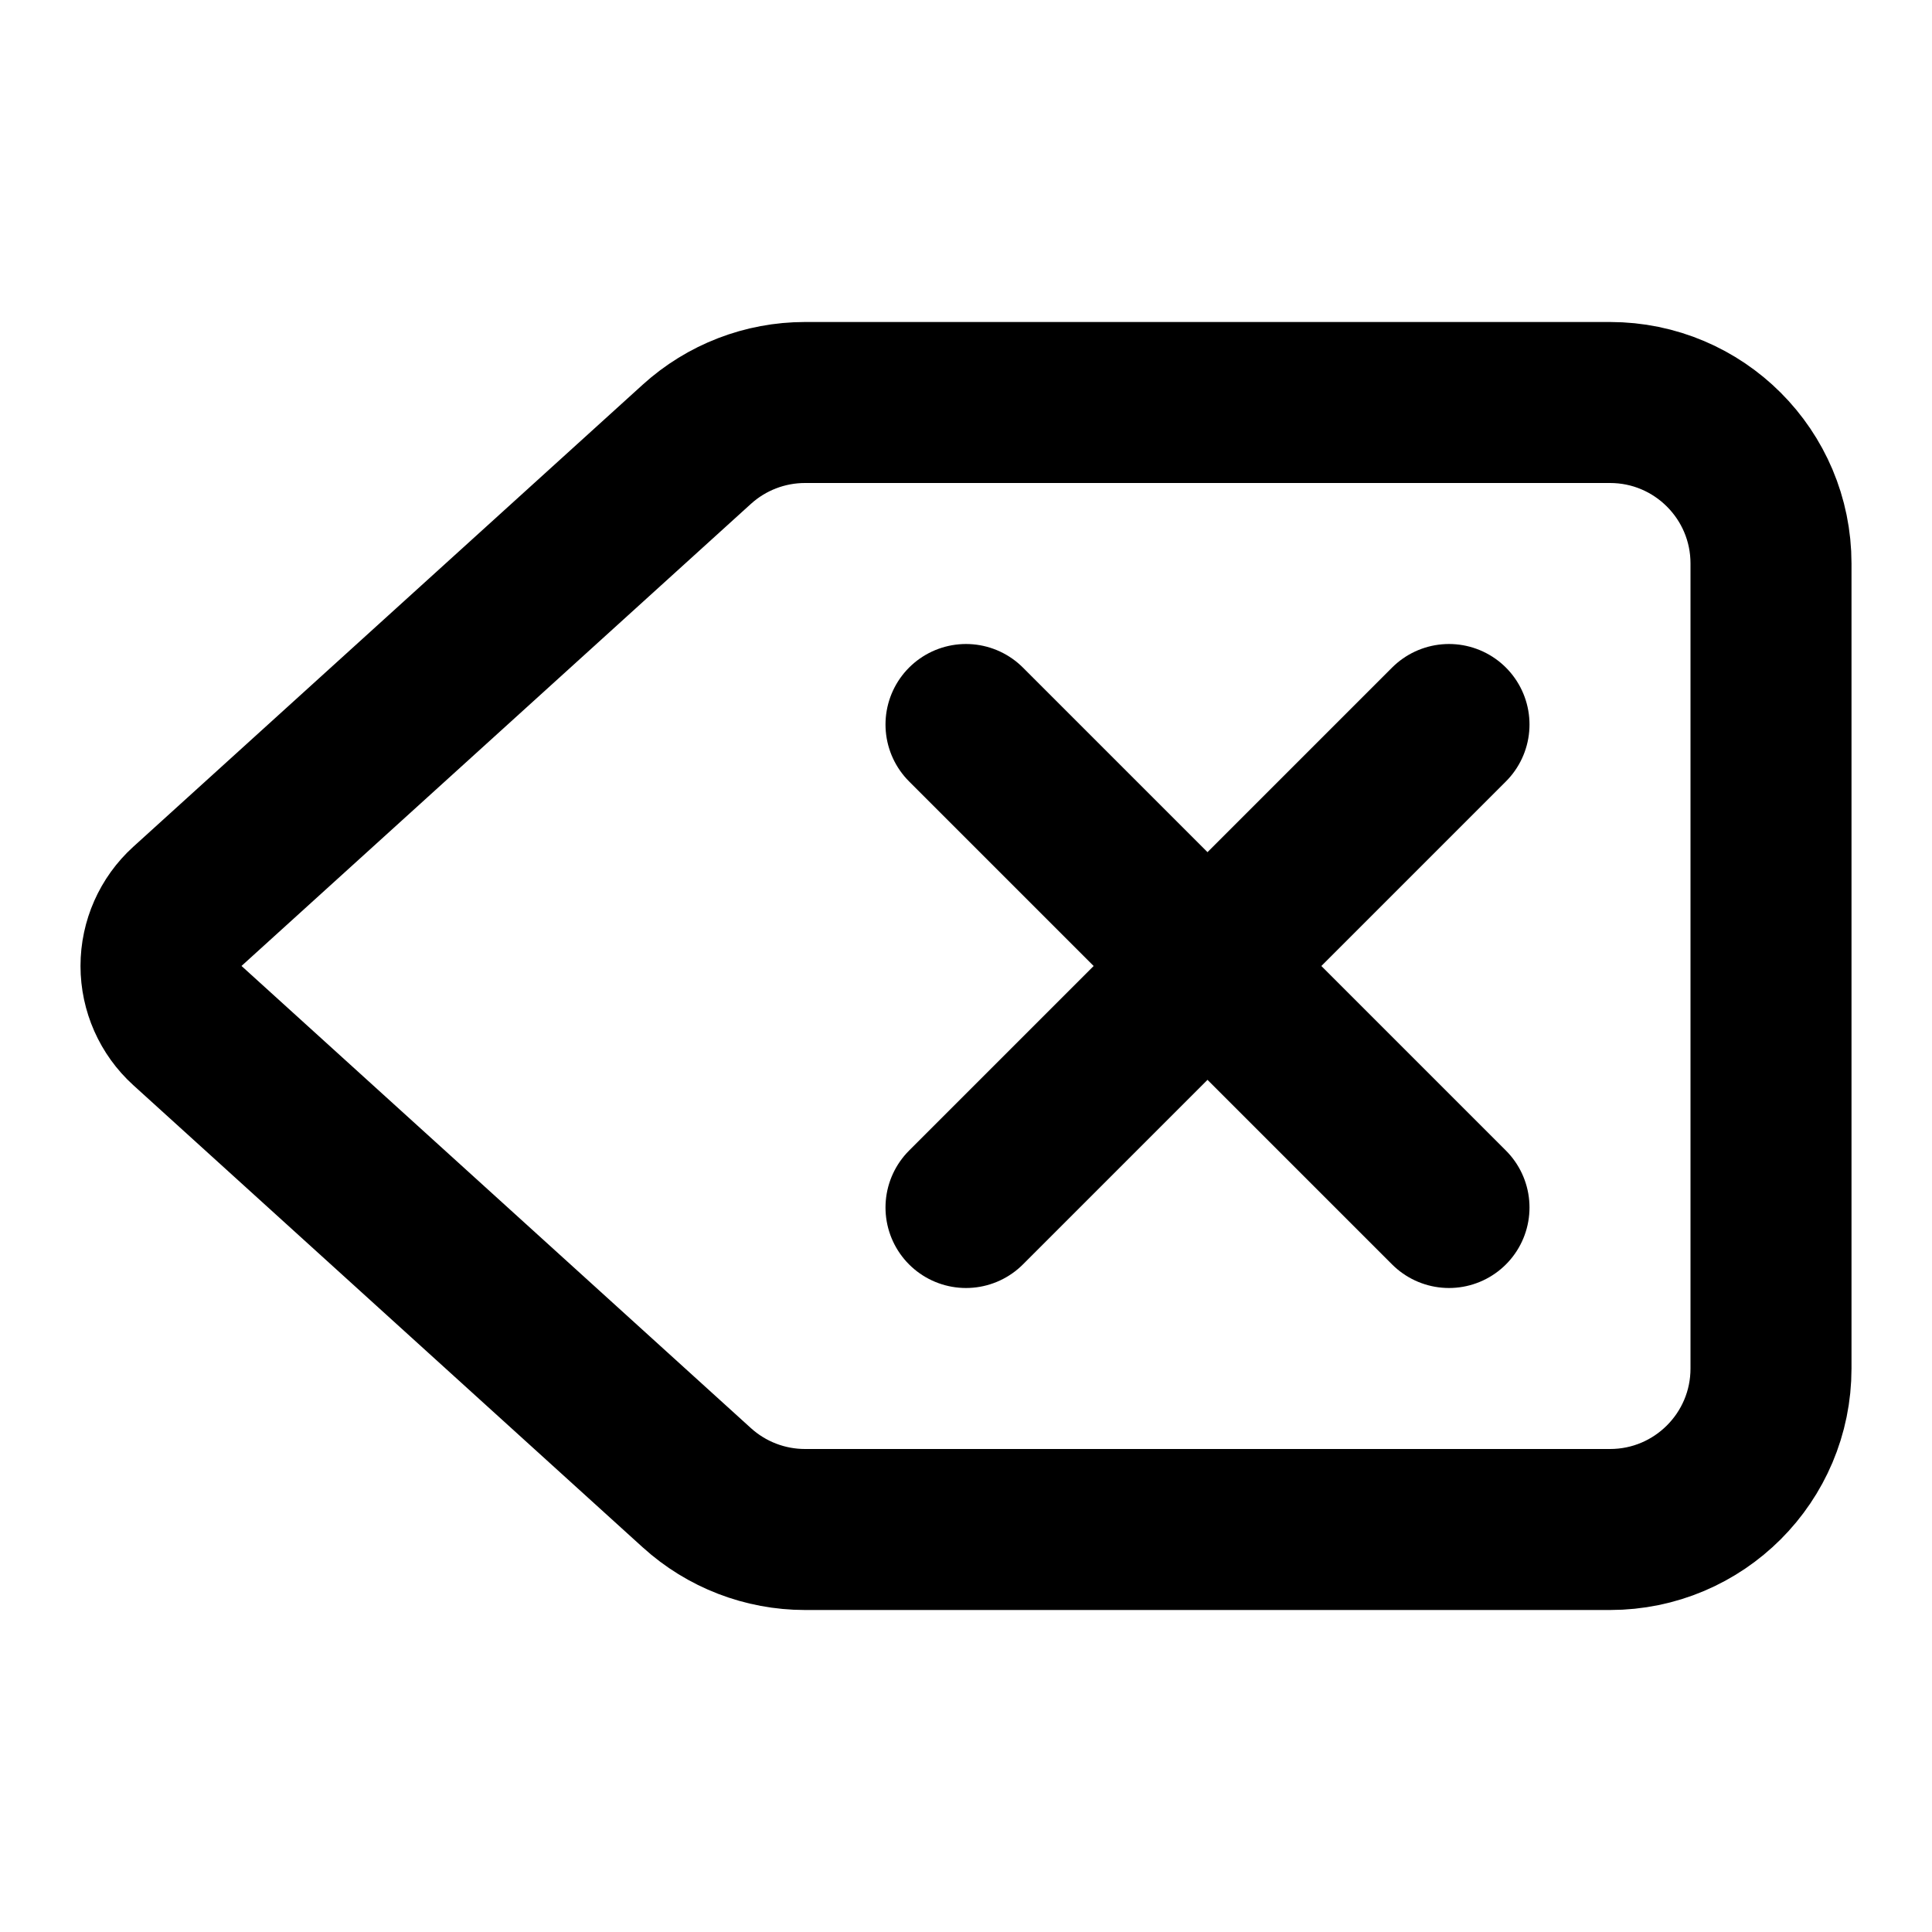
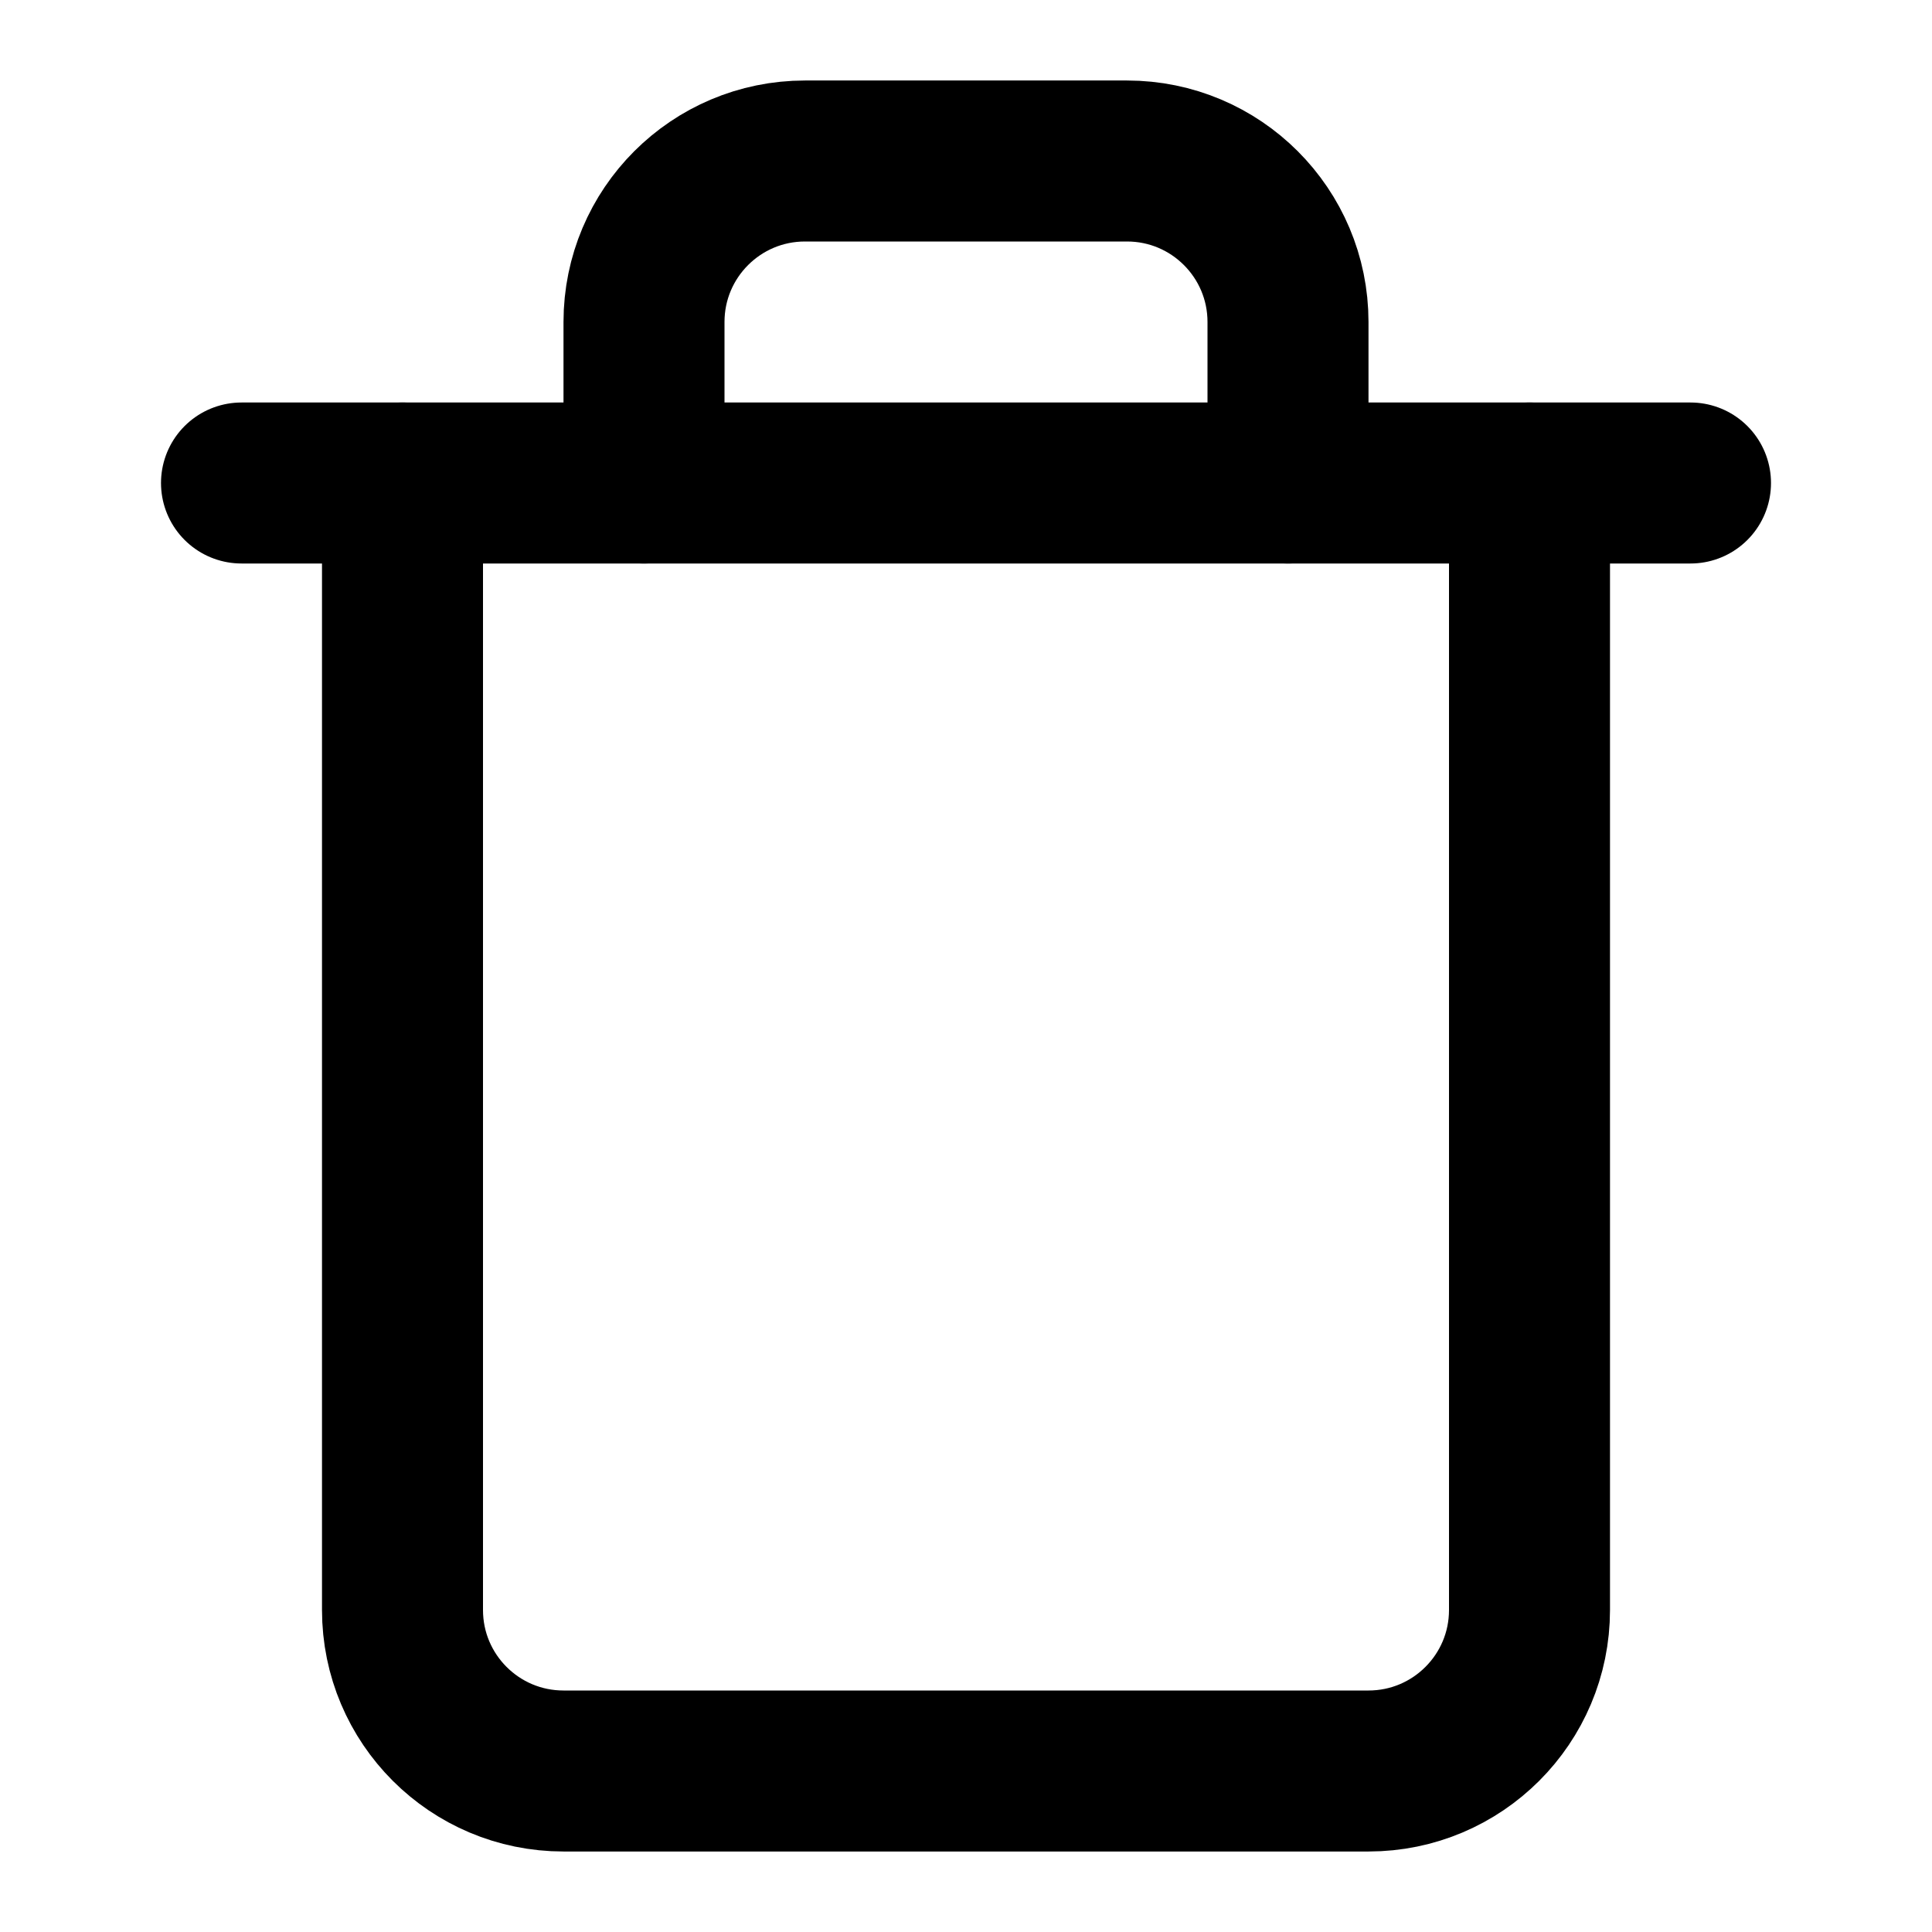
<svg xmlns="http://www.w3.org/2000/svg" width="24" height="24" viewBox="0 0 24 24" fill="none" stroke="currentColor" stroke-width="2" stroke-linecap="round" stroke-linejoin="round">
-   <path d="M10 5a2 2 0 0 0-1.344.519l-6.328 5.74a1 1 0 0 0 0 1.481l6.328 5.741A2 2 0 0 0 10 19h10a2 2 0 0 0 2-2V7a2 2 0 0 0-2-2z" />
-   <path d="m12 9 6 6" />
-   <path d="m18 9-6 6" />
+   <path d="M19 6v14a2 2 0 0 1-2 2H7a2 2 0 0 1-2-2V6" />
+   <path d="M3 6h18" />
+   <path d="M8 6V4a2 2 0 0 1 2-2h4a2 2 0 0 1 2 2v2" />
</svg>
